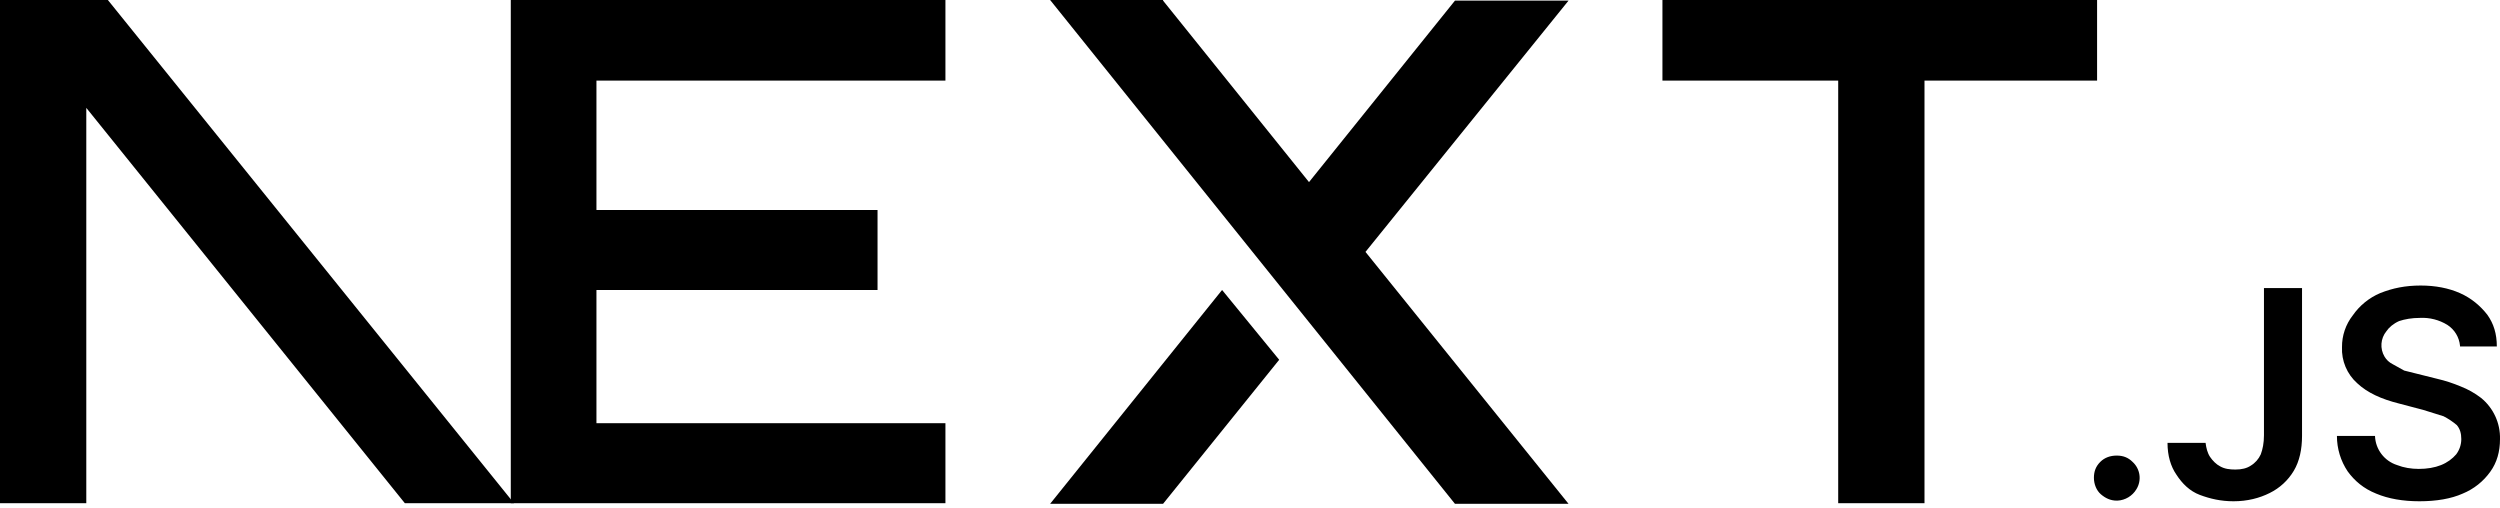
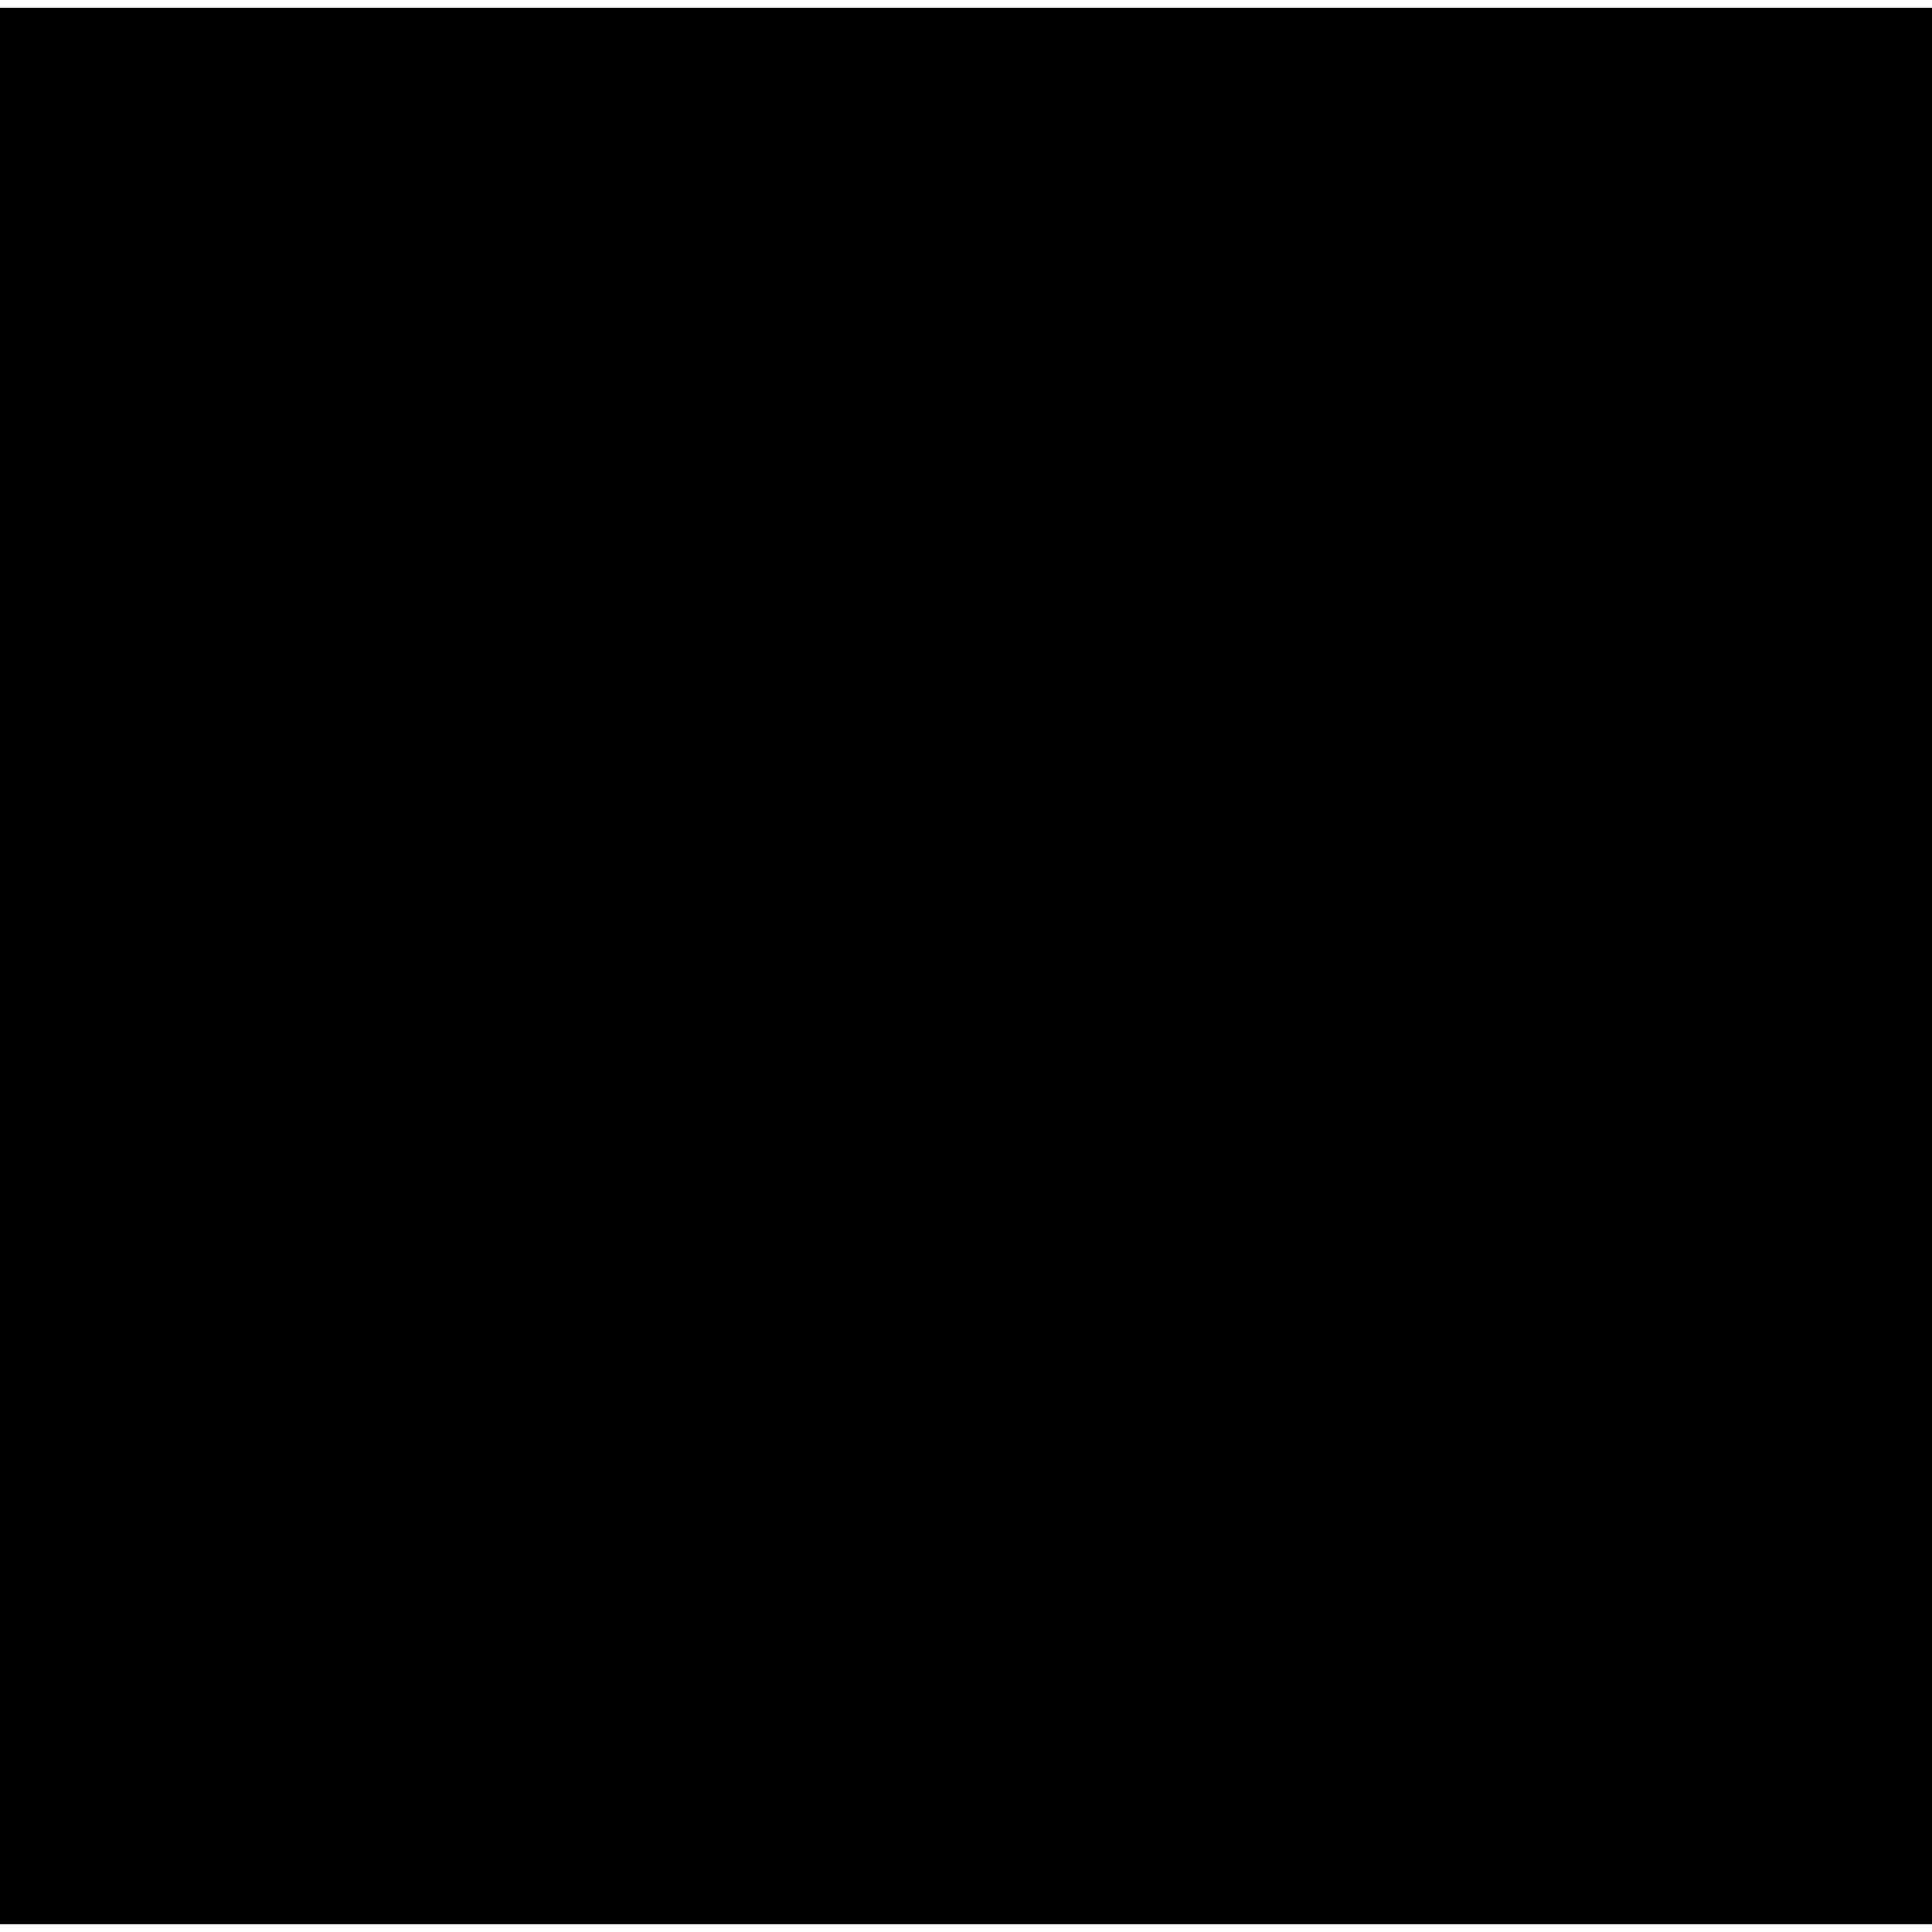
- <svg xmlns="http://www.w3.org/2000/svg" fill="none" viewBox="0 0 394 80">
-   <path fill="#000" d="M262 0h68.5v12.7h-27.2v66.6h-13.6V12.7H262V0ZM149 0v12.7H94v20.4h44.3v12.6H94v21h55v12.6H80.5V0h68.7zm34.3 0h-17.8l63.8 79.4h17.9l-32-39.7 32-39.6h-17.9l-23 28.6-23-28.6zm18.3 56.7-9-11-27.1 33.7h17.8l18.3-22.7z" />
-   <path fill="#000" d="M81 79.3 17 0H0v79.3h13.6V17l50.2 62.3H81Zm252.6-.4c-1 0-1.8-.4-2.5-1s-1.1-1.6-1.1-2.6.3-1.8 1-2.5 1.6-1 2.6-1 1.8.3 2.5 1a3.4 3.4 0 0 1 .6 4.3 3.7 3.7 0 0 1-3 1.8zm23.2-33.5h6v23.3c0 2.1-.4 4-1.3 5.5a9.1 9.1 0 0 1-3.8 3.5c-1.6.8-3.5 1.3-5.7 1.3-2 0-3.7-.4-5.3-1s-2.8-1.8-3.7-3.2c-.9-1.3-1.4-3-1.4-5h6c.1.8.3 1.6.7 2.2s1 1.2 1.6 1.5c.7.4 1.5.5 2.4.5 1 0 1.8-.2 2.4-.6a4 4 0 0 0 1.6-1.8c.3-.8.5-1.8.5-3V45.5zm30.9 9.1a4.4 4.4 0 0 0-2-3.3 7.5 7.5 0 0 0-4.3-1.1c-1.3 0-2.4.2-3.3.5-.9.4-1.6 1-2 1.6a3.5 3.5 0 0 0-.3 4c.3.5.7.9 1.3 1.2l1.8 1 2 .5 3.2.8c1.3.3 2.5.7 3.7 1.2a13 13 0 0 1 3.2 1.8 8.1 8.1 0 0 1 3 6.5c0 2-.5 3.7-1.5 5.1a10 10 0 0 1-4.4 3.5c-1.8.8-4.1 1.2-6.8 1.2-2.6 0-4.9-.4-6.8-1.2-2-.8-3.4-2-4.5-3.5a10 10 0 0 1-1.7-5.6h6a5 5 0 0 0 3.5 4.6c1 .4 2.2.6 3.4.6 1.3 0 2.5-.2 3.5-.6 1-.4 1.8-1 2.4-1.7a4 4 0 0 0 .8-2.4c0-.9-.2-1.6-.7-2.2a11 11 0 0 0-2.1-1.4l-3.2-1-3.8-1c-2.8-.7-5-1.7-6.6-3.2a7.2 7.2 0 0 1-2.4-5.7 8 8 0 0 1 1.7-5 10 10 0 0 1 4.3-3.5c2-.8 4-1.2 6.4-1.2 2.3 0 4.4.4 6.2 1.2 1.8.8 3.2 2 4.3 3.4 1 1.4 1.5 3 1.5 5h-5.8z" />
+ <svg xmlns="http://www.w3.org/2000/svg" version="1.0" width="500pt" height="500pt" viewBox="0 0 500 500" preserveAspectRatio="xMidYMid meet">
+   <g transform="translate(0,500) scale(0.1,-0.1)" fill="#000000" stroke="none">
+     <path d="M0 2500 l0 -2480 2500 0 2500 0 0 2480 0 2480 -2500 0 -2500 0 0 -2480z" />
+   </g>
</svg>
